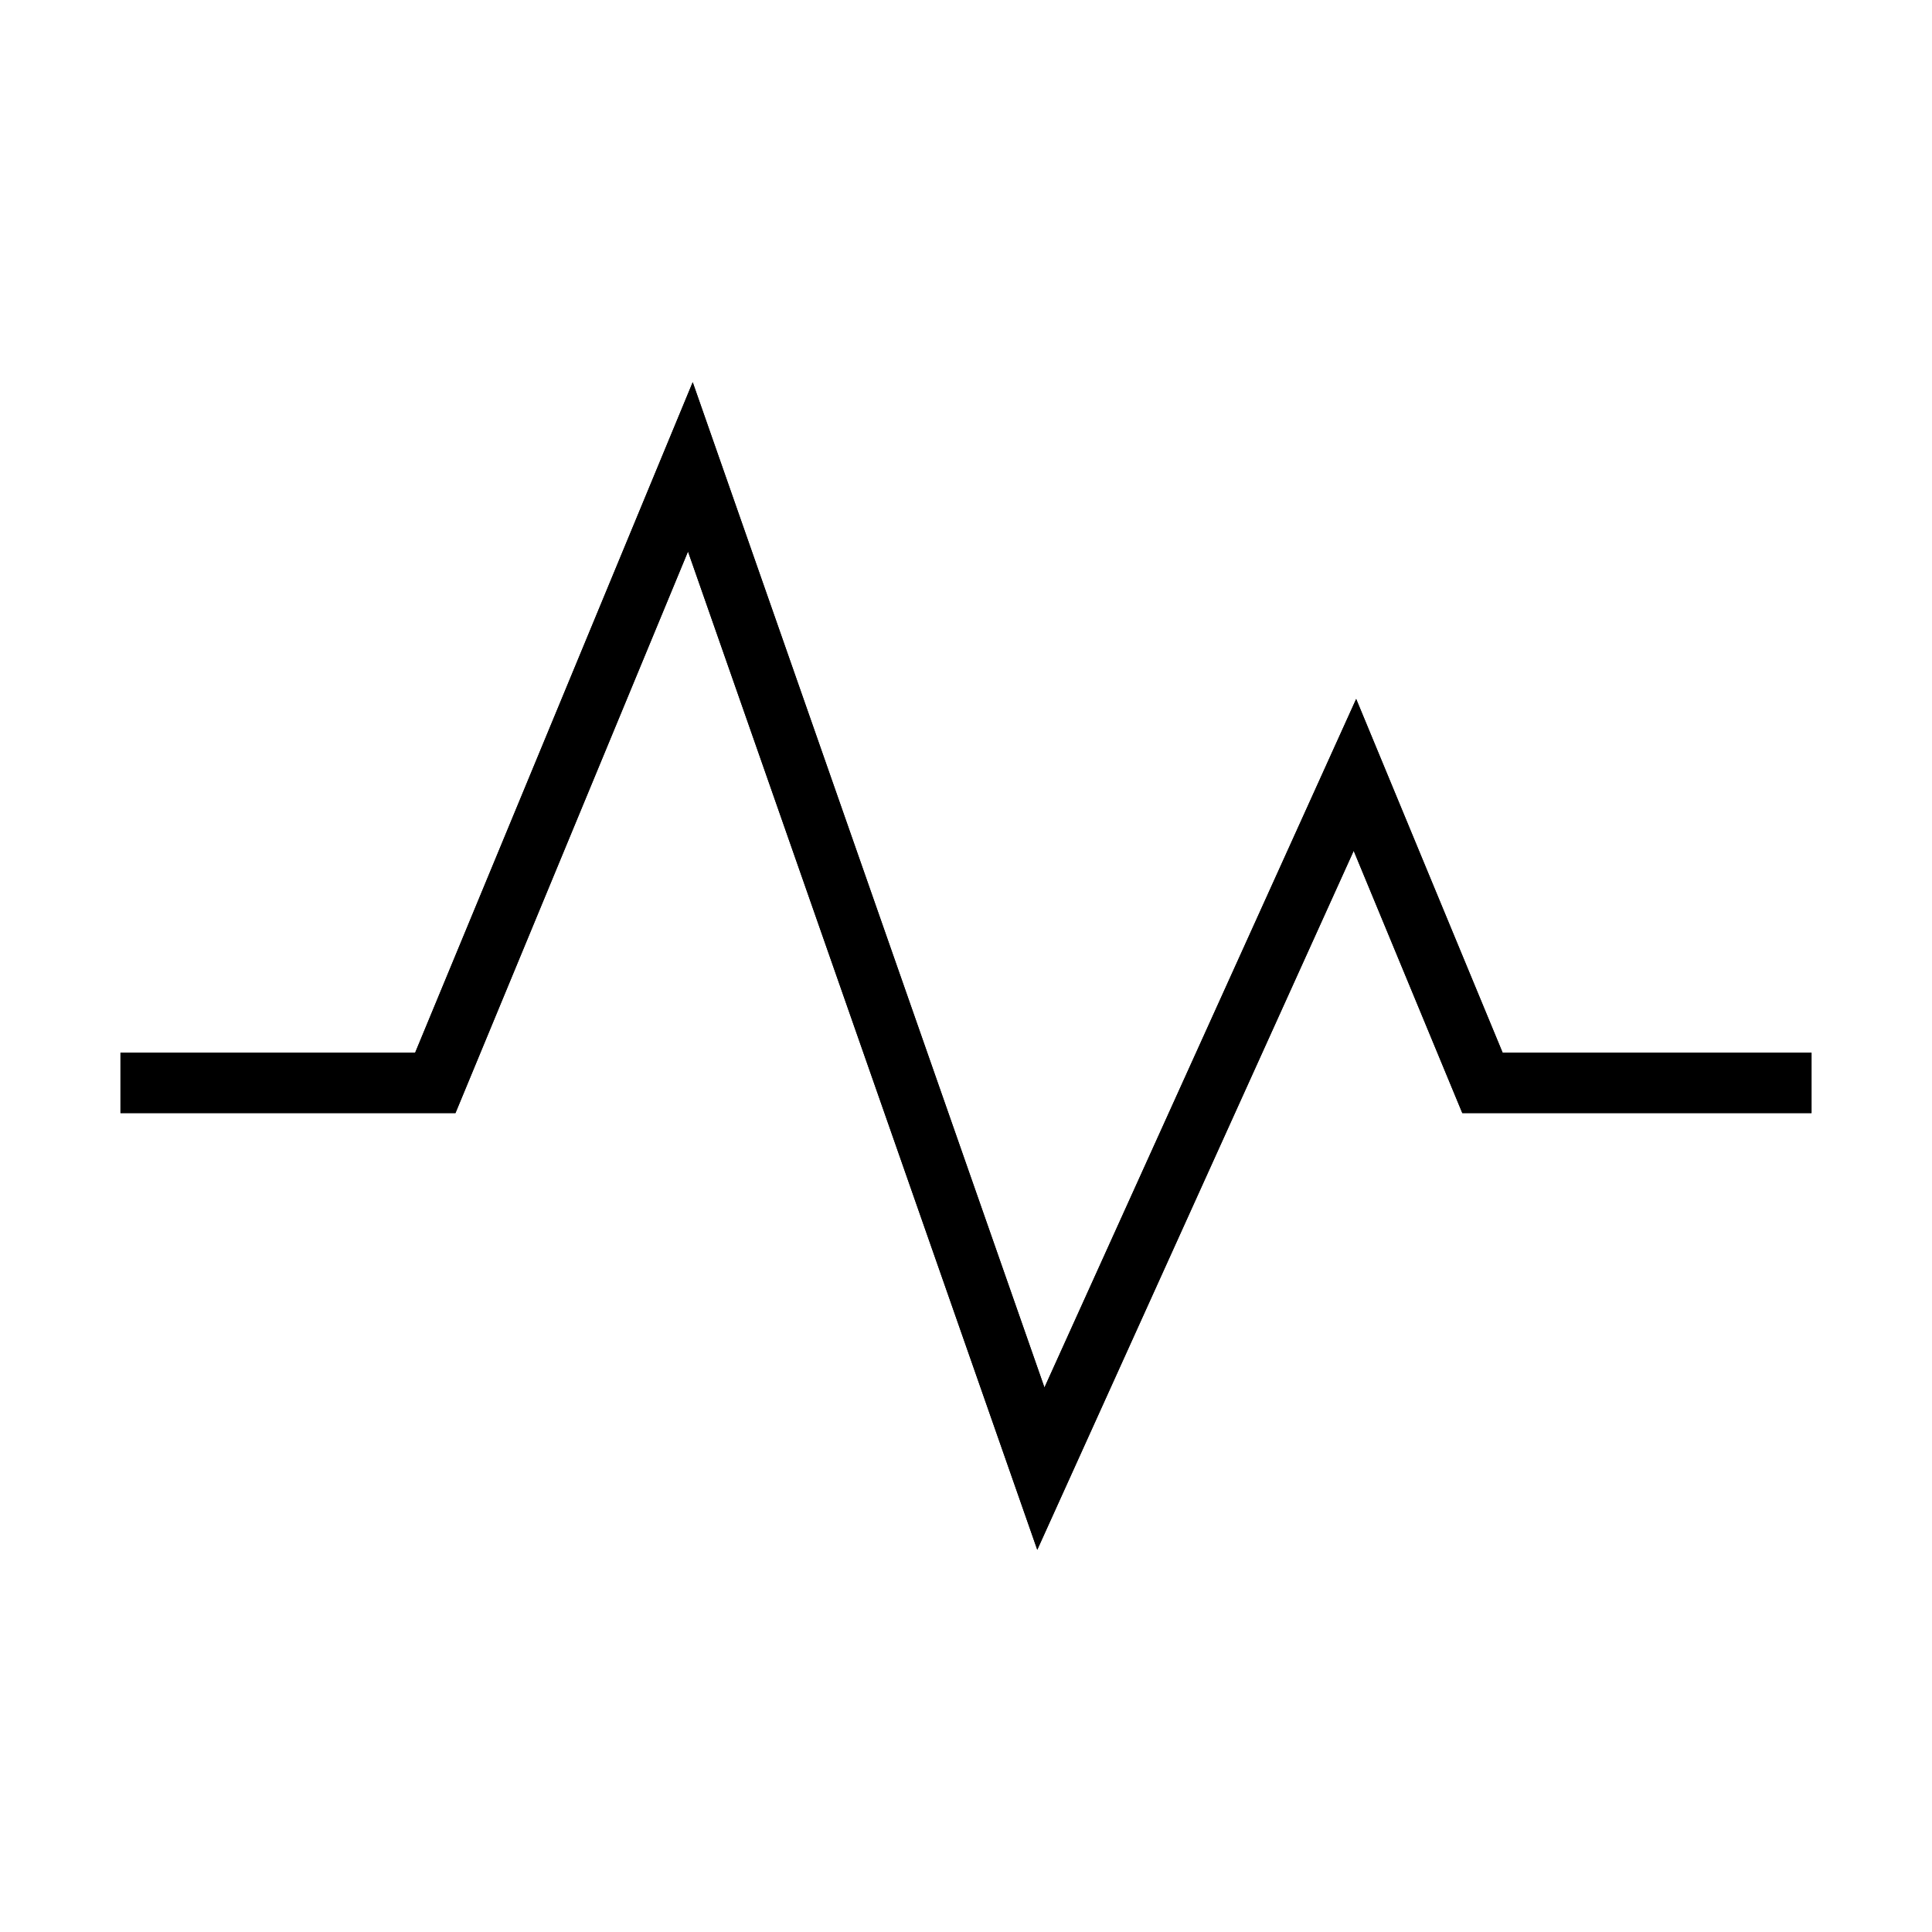
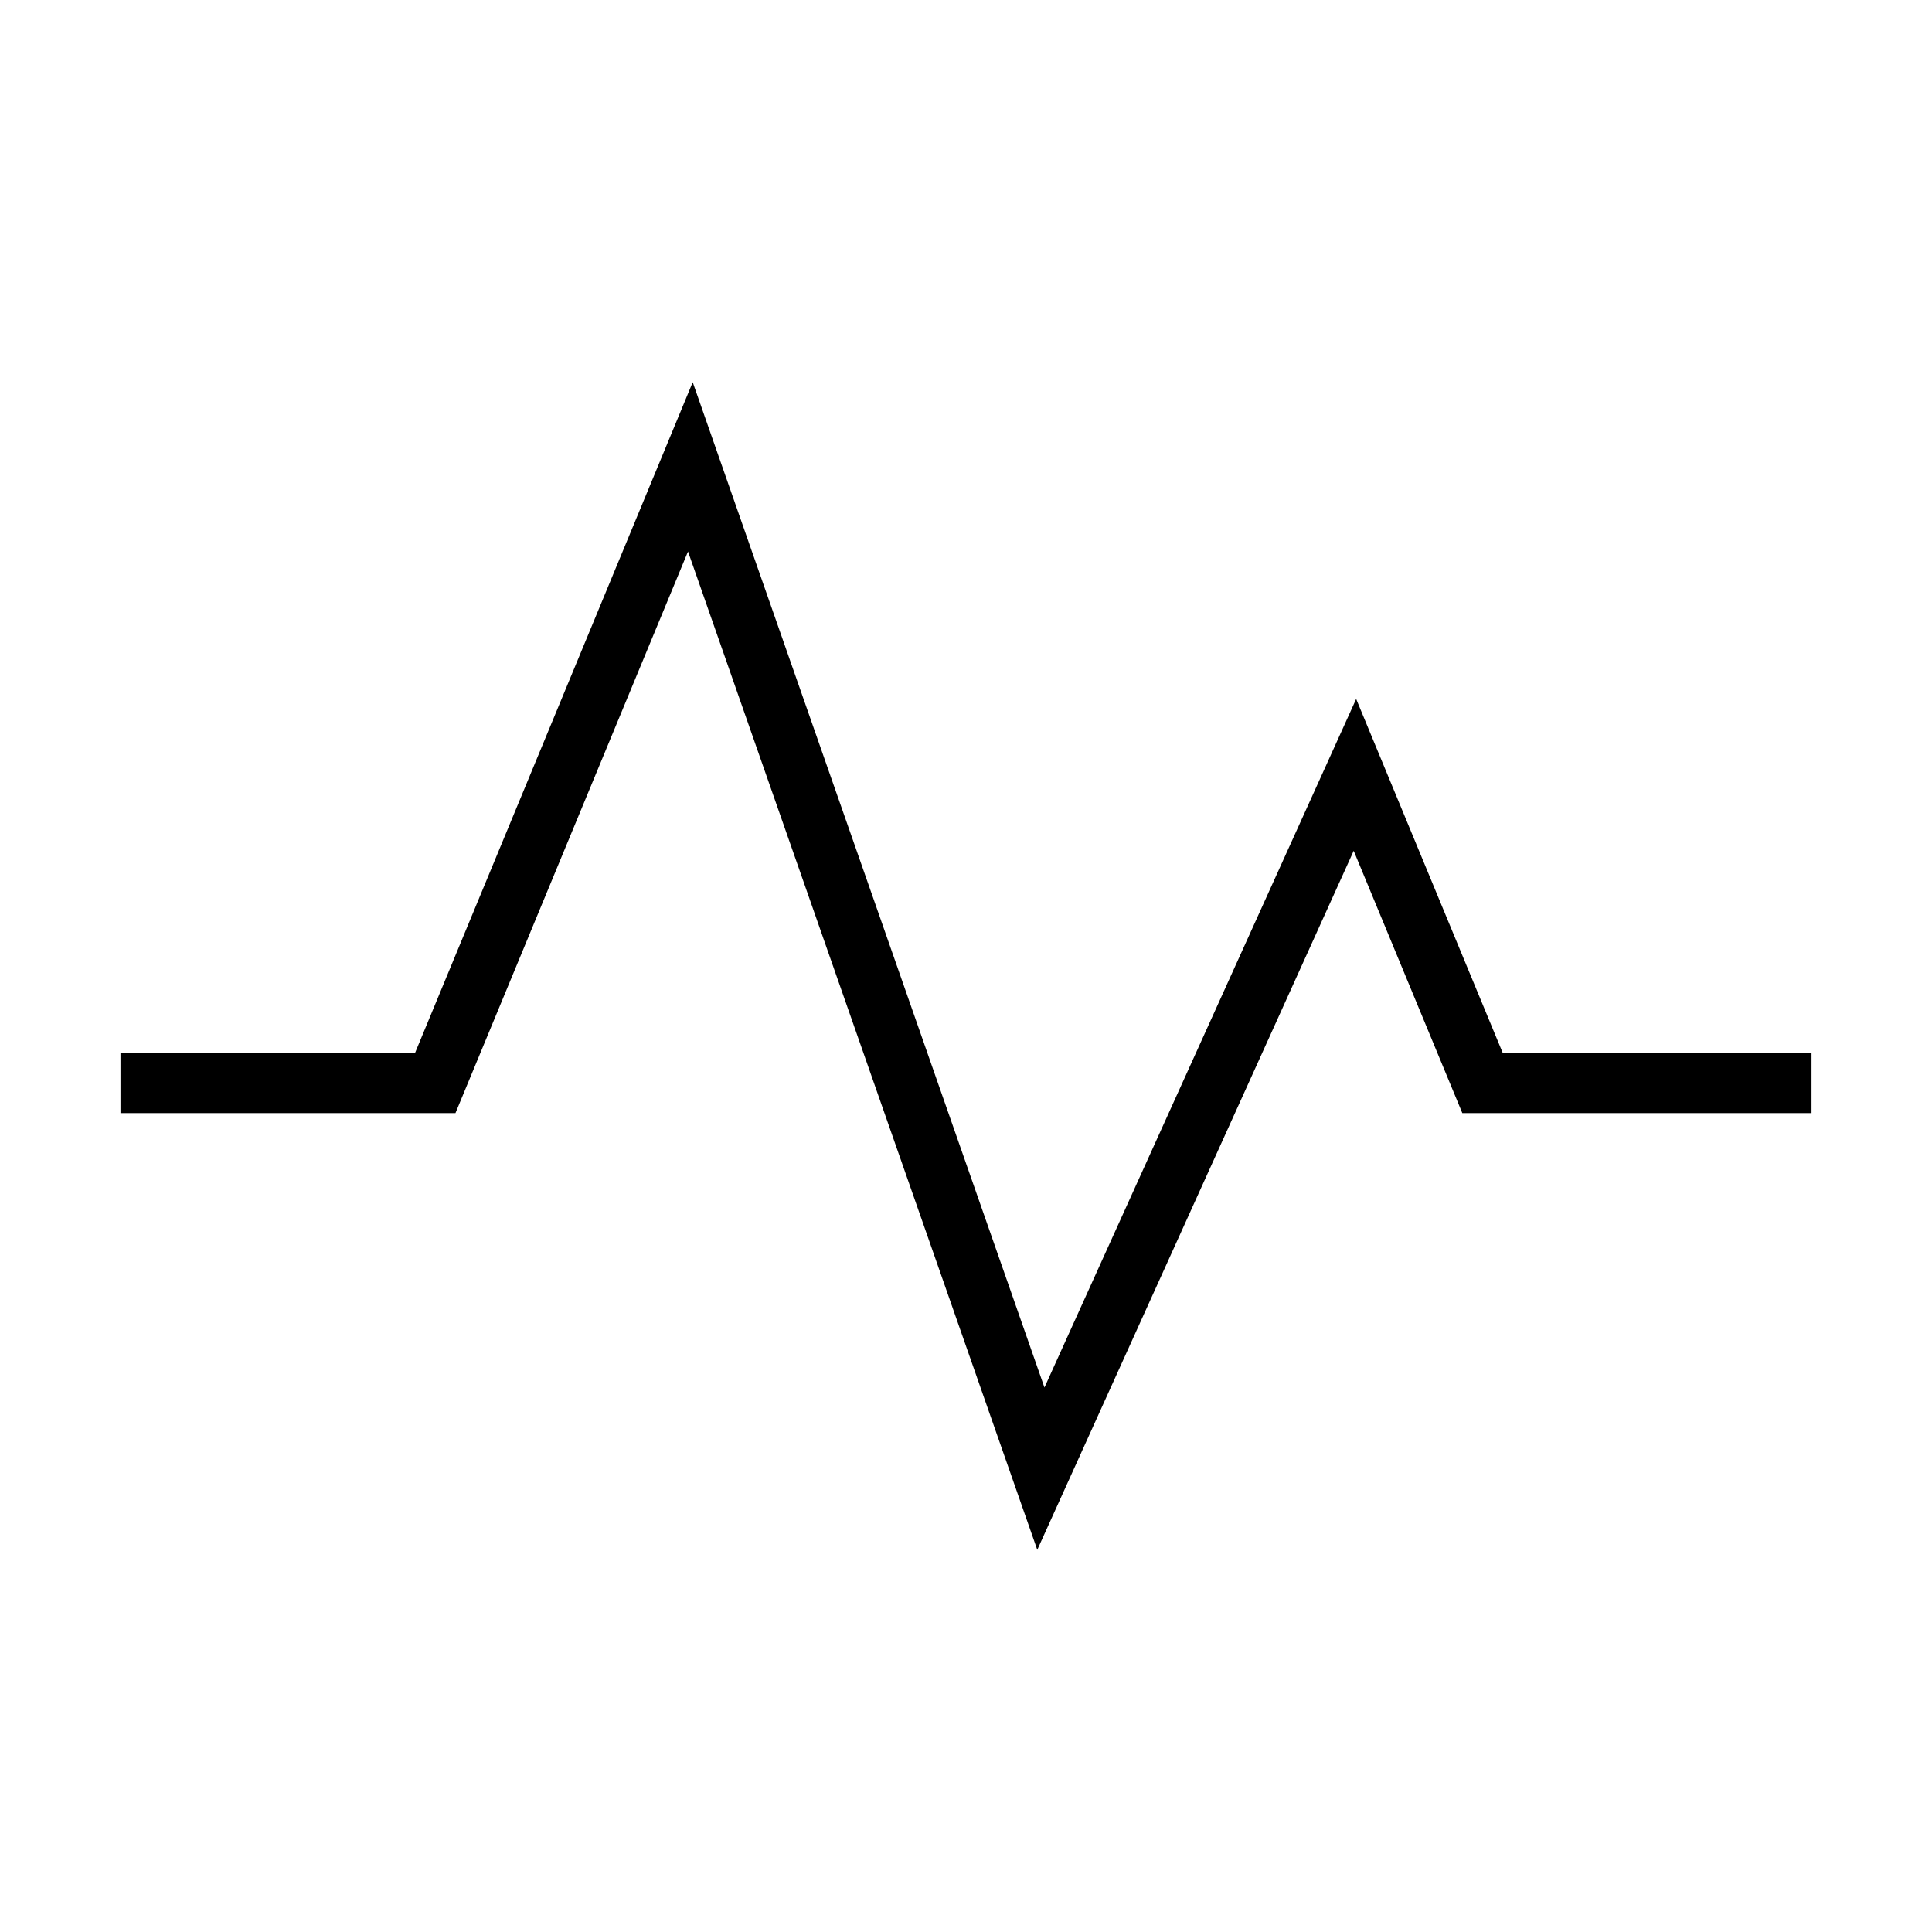
<svg xmlns="http://www.w3.org/2000/svg" width="64" height="64" viewBox="0 0 64 64">
-   <g fill="none" fill-rule="evenodd">
-     <polygon fill="#000" fill-rule="nonzero" points="22.791 18.269 15.088 36.872 3.991 36.872 3.991 34.872 13.752 34.872 22.947 12.661 34.599 45.963 44.925 23.154 49.777 34.872 60.009 34.872 60.009 36.872 48.441 36.872 44.843 28.184 34.361 51.339" />
-     <polygon fill="#000" fill-rule="nonzero" points="22.791 18.269 15.088 36.872 3.991 36.872 3.991 34.872 13.752 34.872 22.947 12.661 34.599 45.963 44.925 23.154 49.777 34.872 60.009 34.872 60.009 36.872 48.441 36.872 44.843 28.184 34.361 51.339" />
-   </g>
+   <polygon points="22.791 18.269 15.088 36.872 3.991 36.872 3.991 34.872 13.752 34.872 22.947 12.661 34.599 45.963 44.925 23.154 49.777 34.872 60.009 34.872 60.009 36.872 48.441 36.872 44.843 28.184 34.361 51.339" />
</svg>
